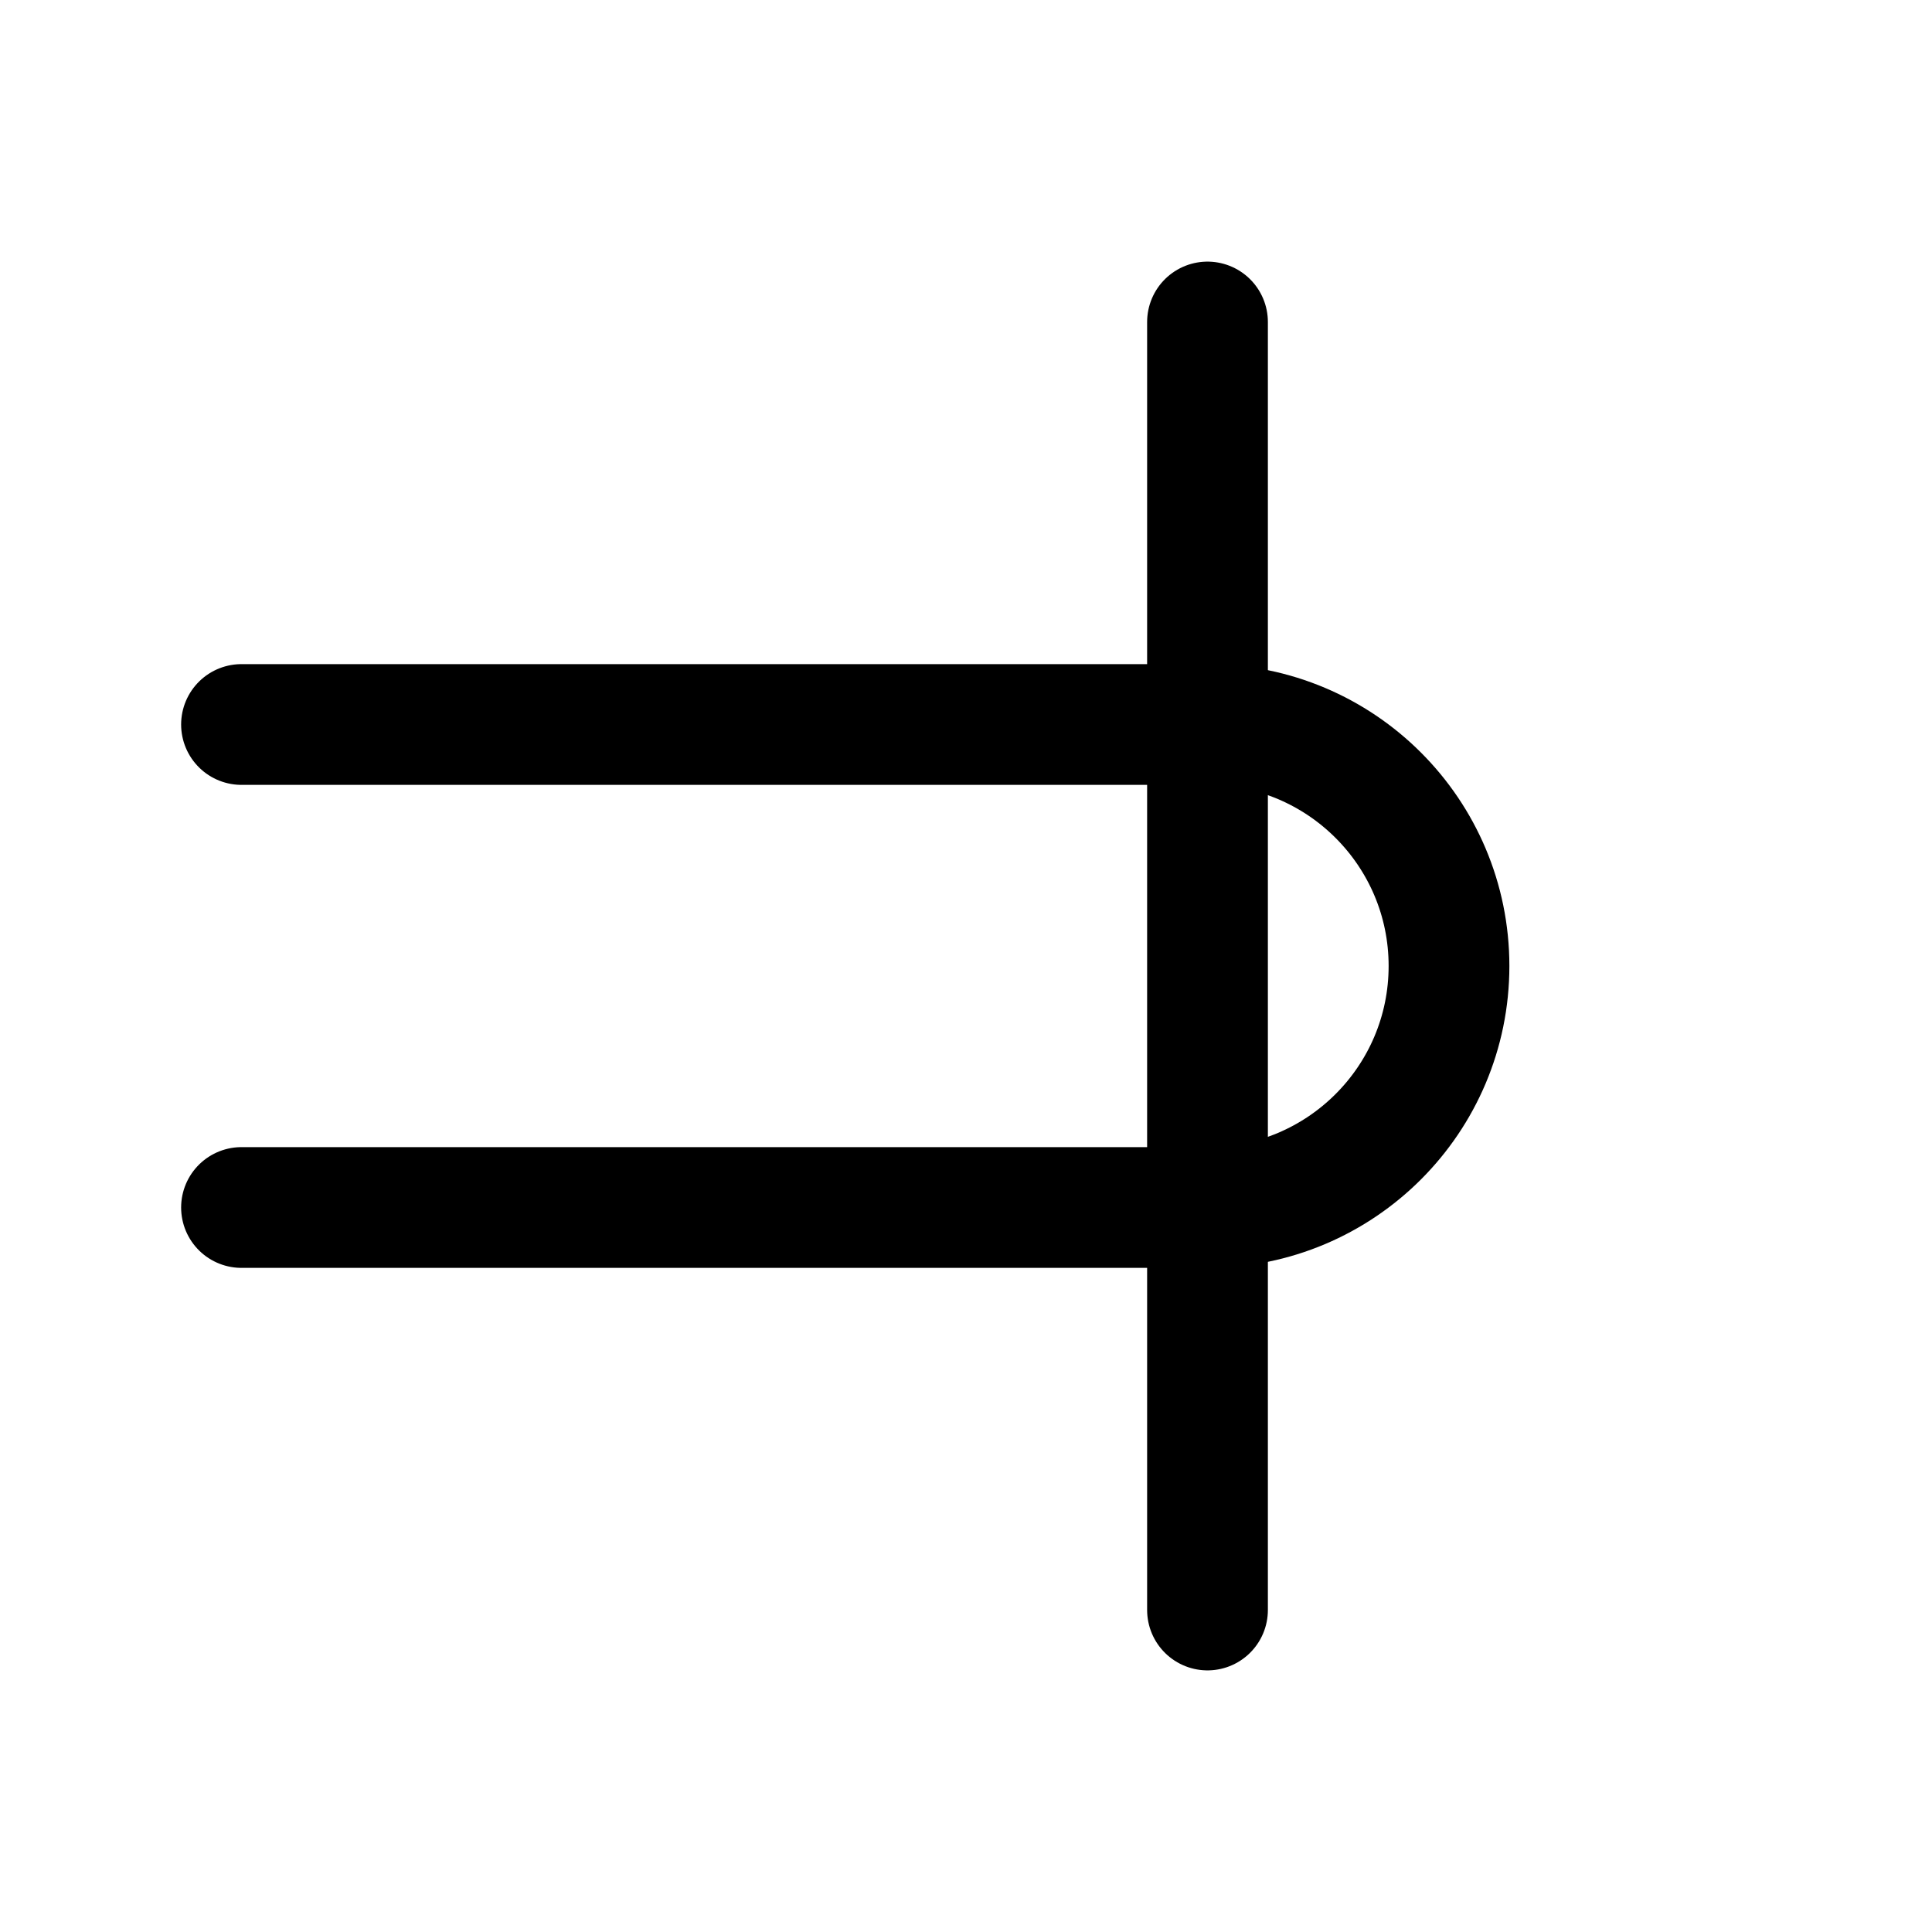
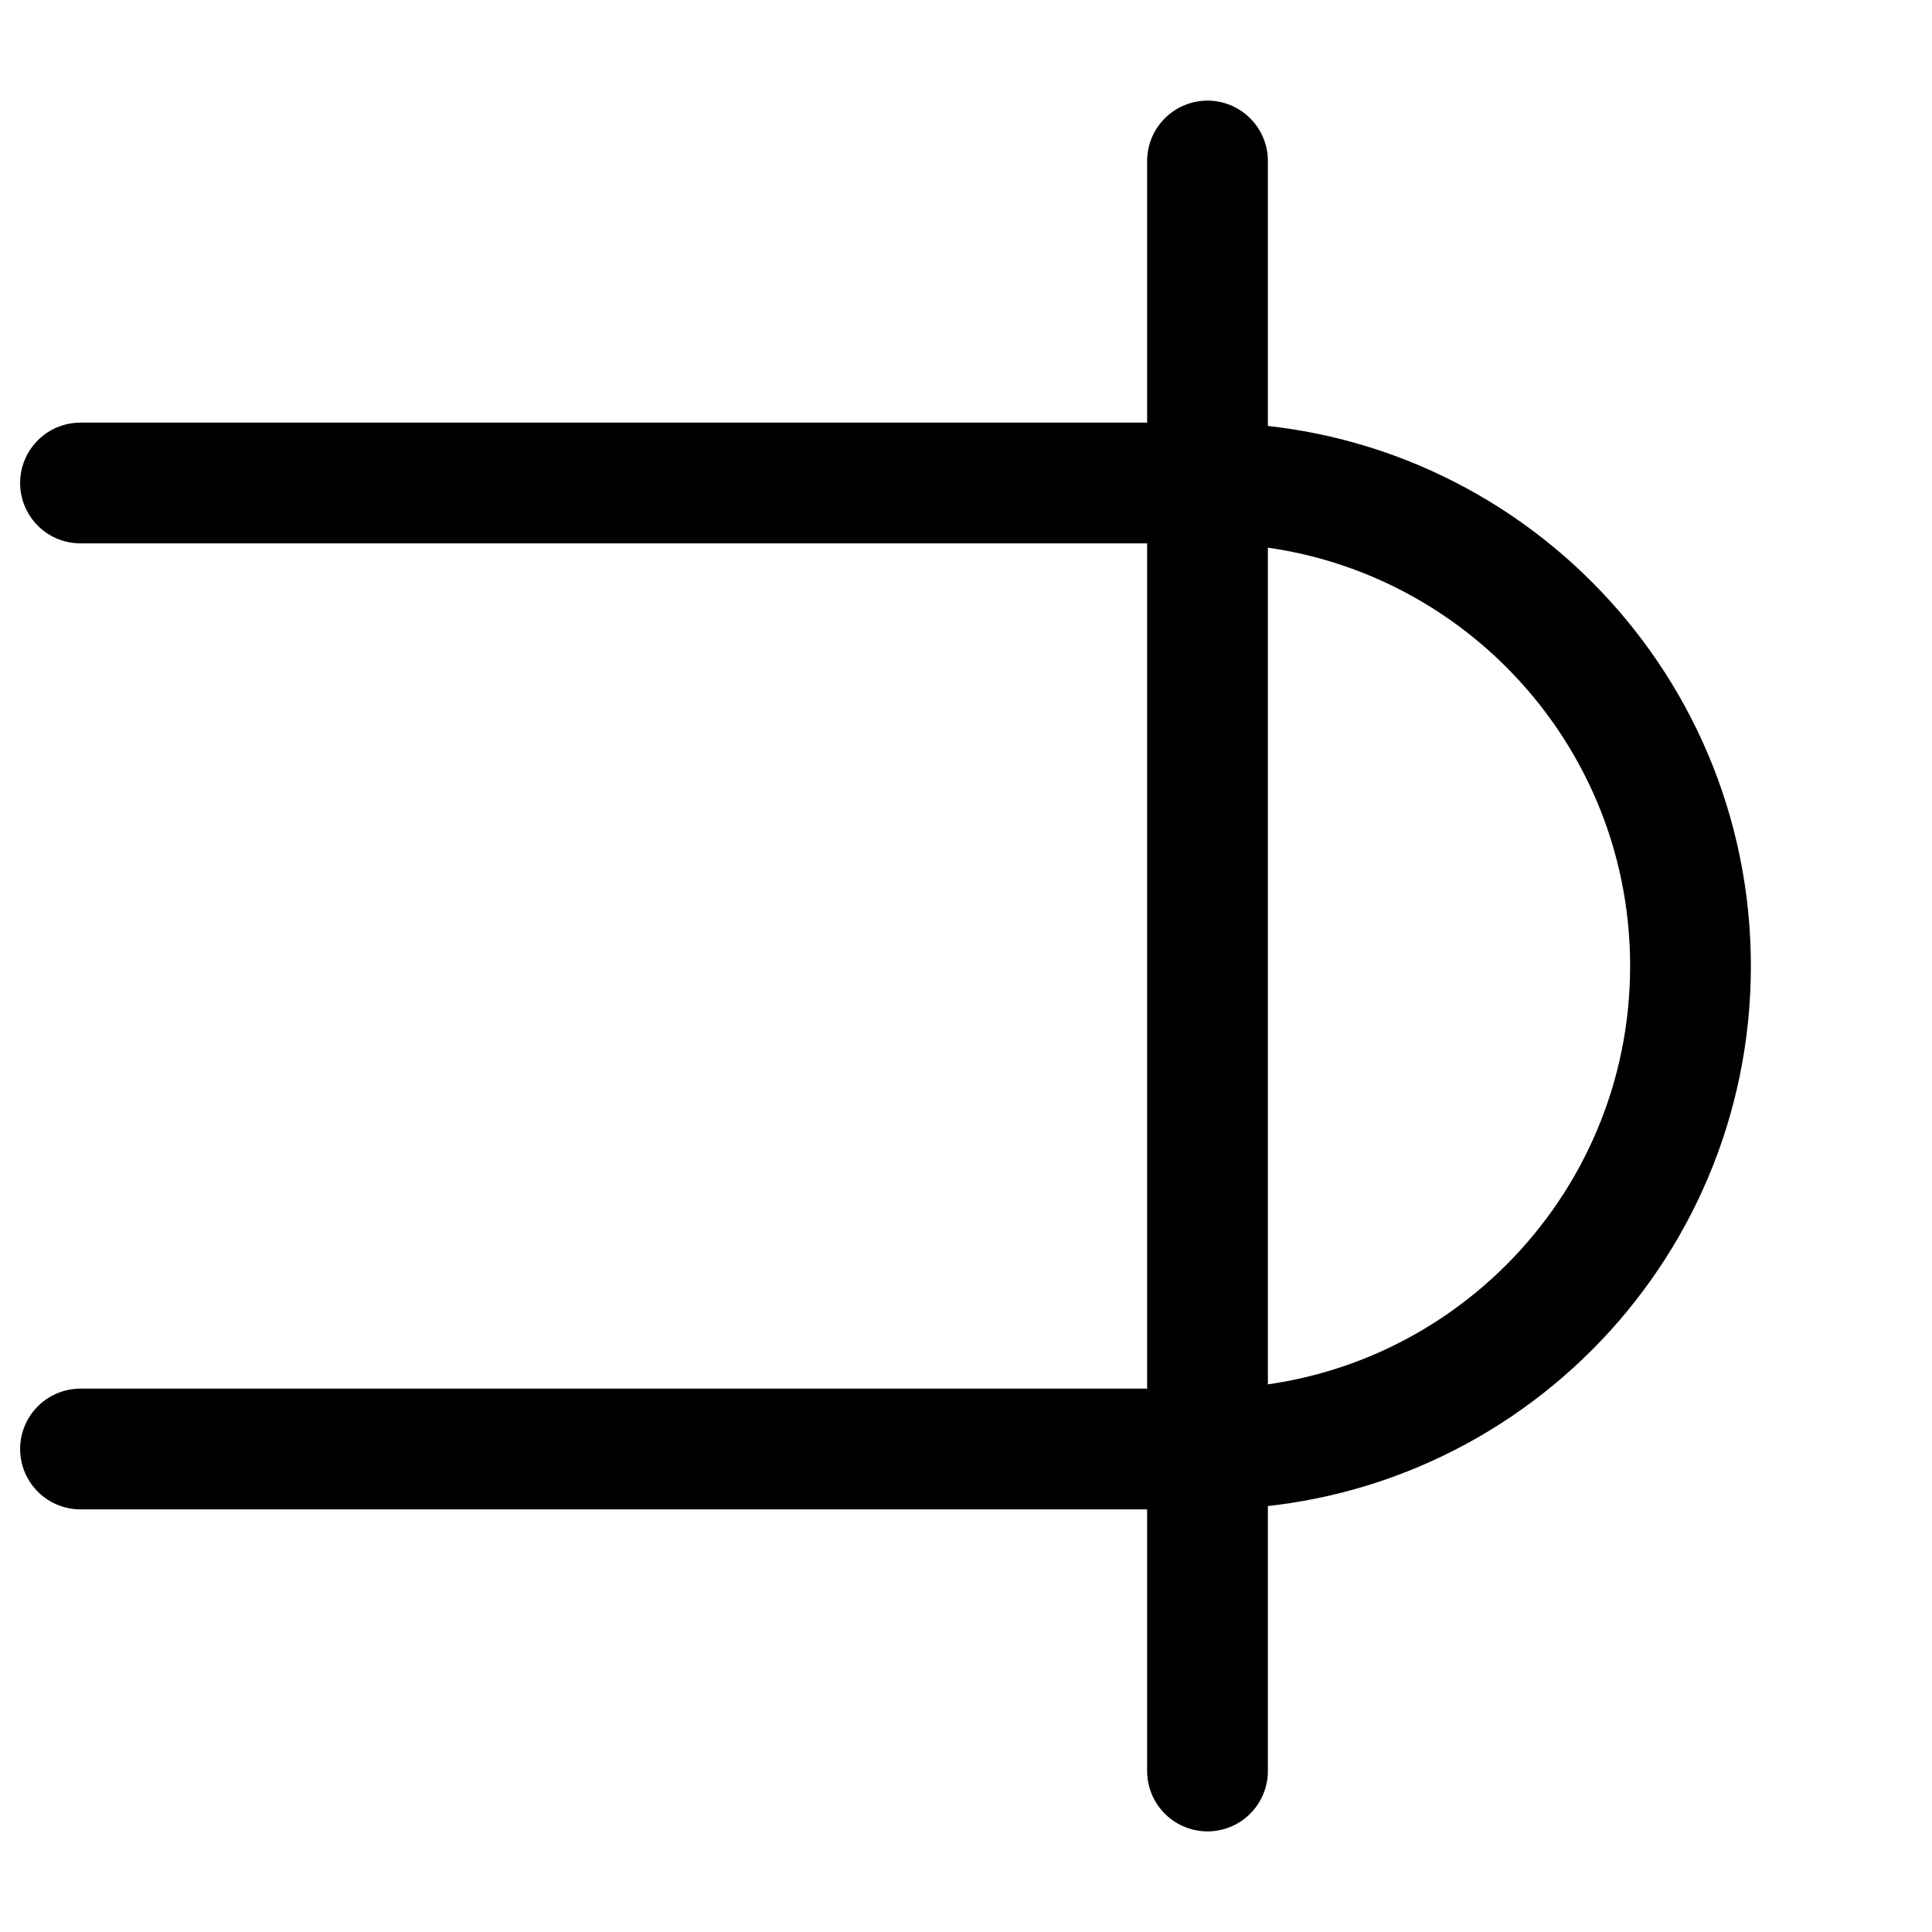
<svg xmlns="http://www.w3.org/2000/svg" viewBox="0 0 24 24" width="24" height="24" fill="none" stroke="currentColor" stroke-width="1.5" stroke-linecap="round" stroke-linejoin="round">
-   <path d="M 3 9 H 15 A 3 3 0 0 1 15 15 H 3" />
-   <line x1="15" y1="4" x2="15" y2="20" />
+   <path d="M1 6h14a6 6 0 0 1 0 12H1" />
+   <line x1="15" y1="2" x2="15" y2="22" />
</svg>
